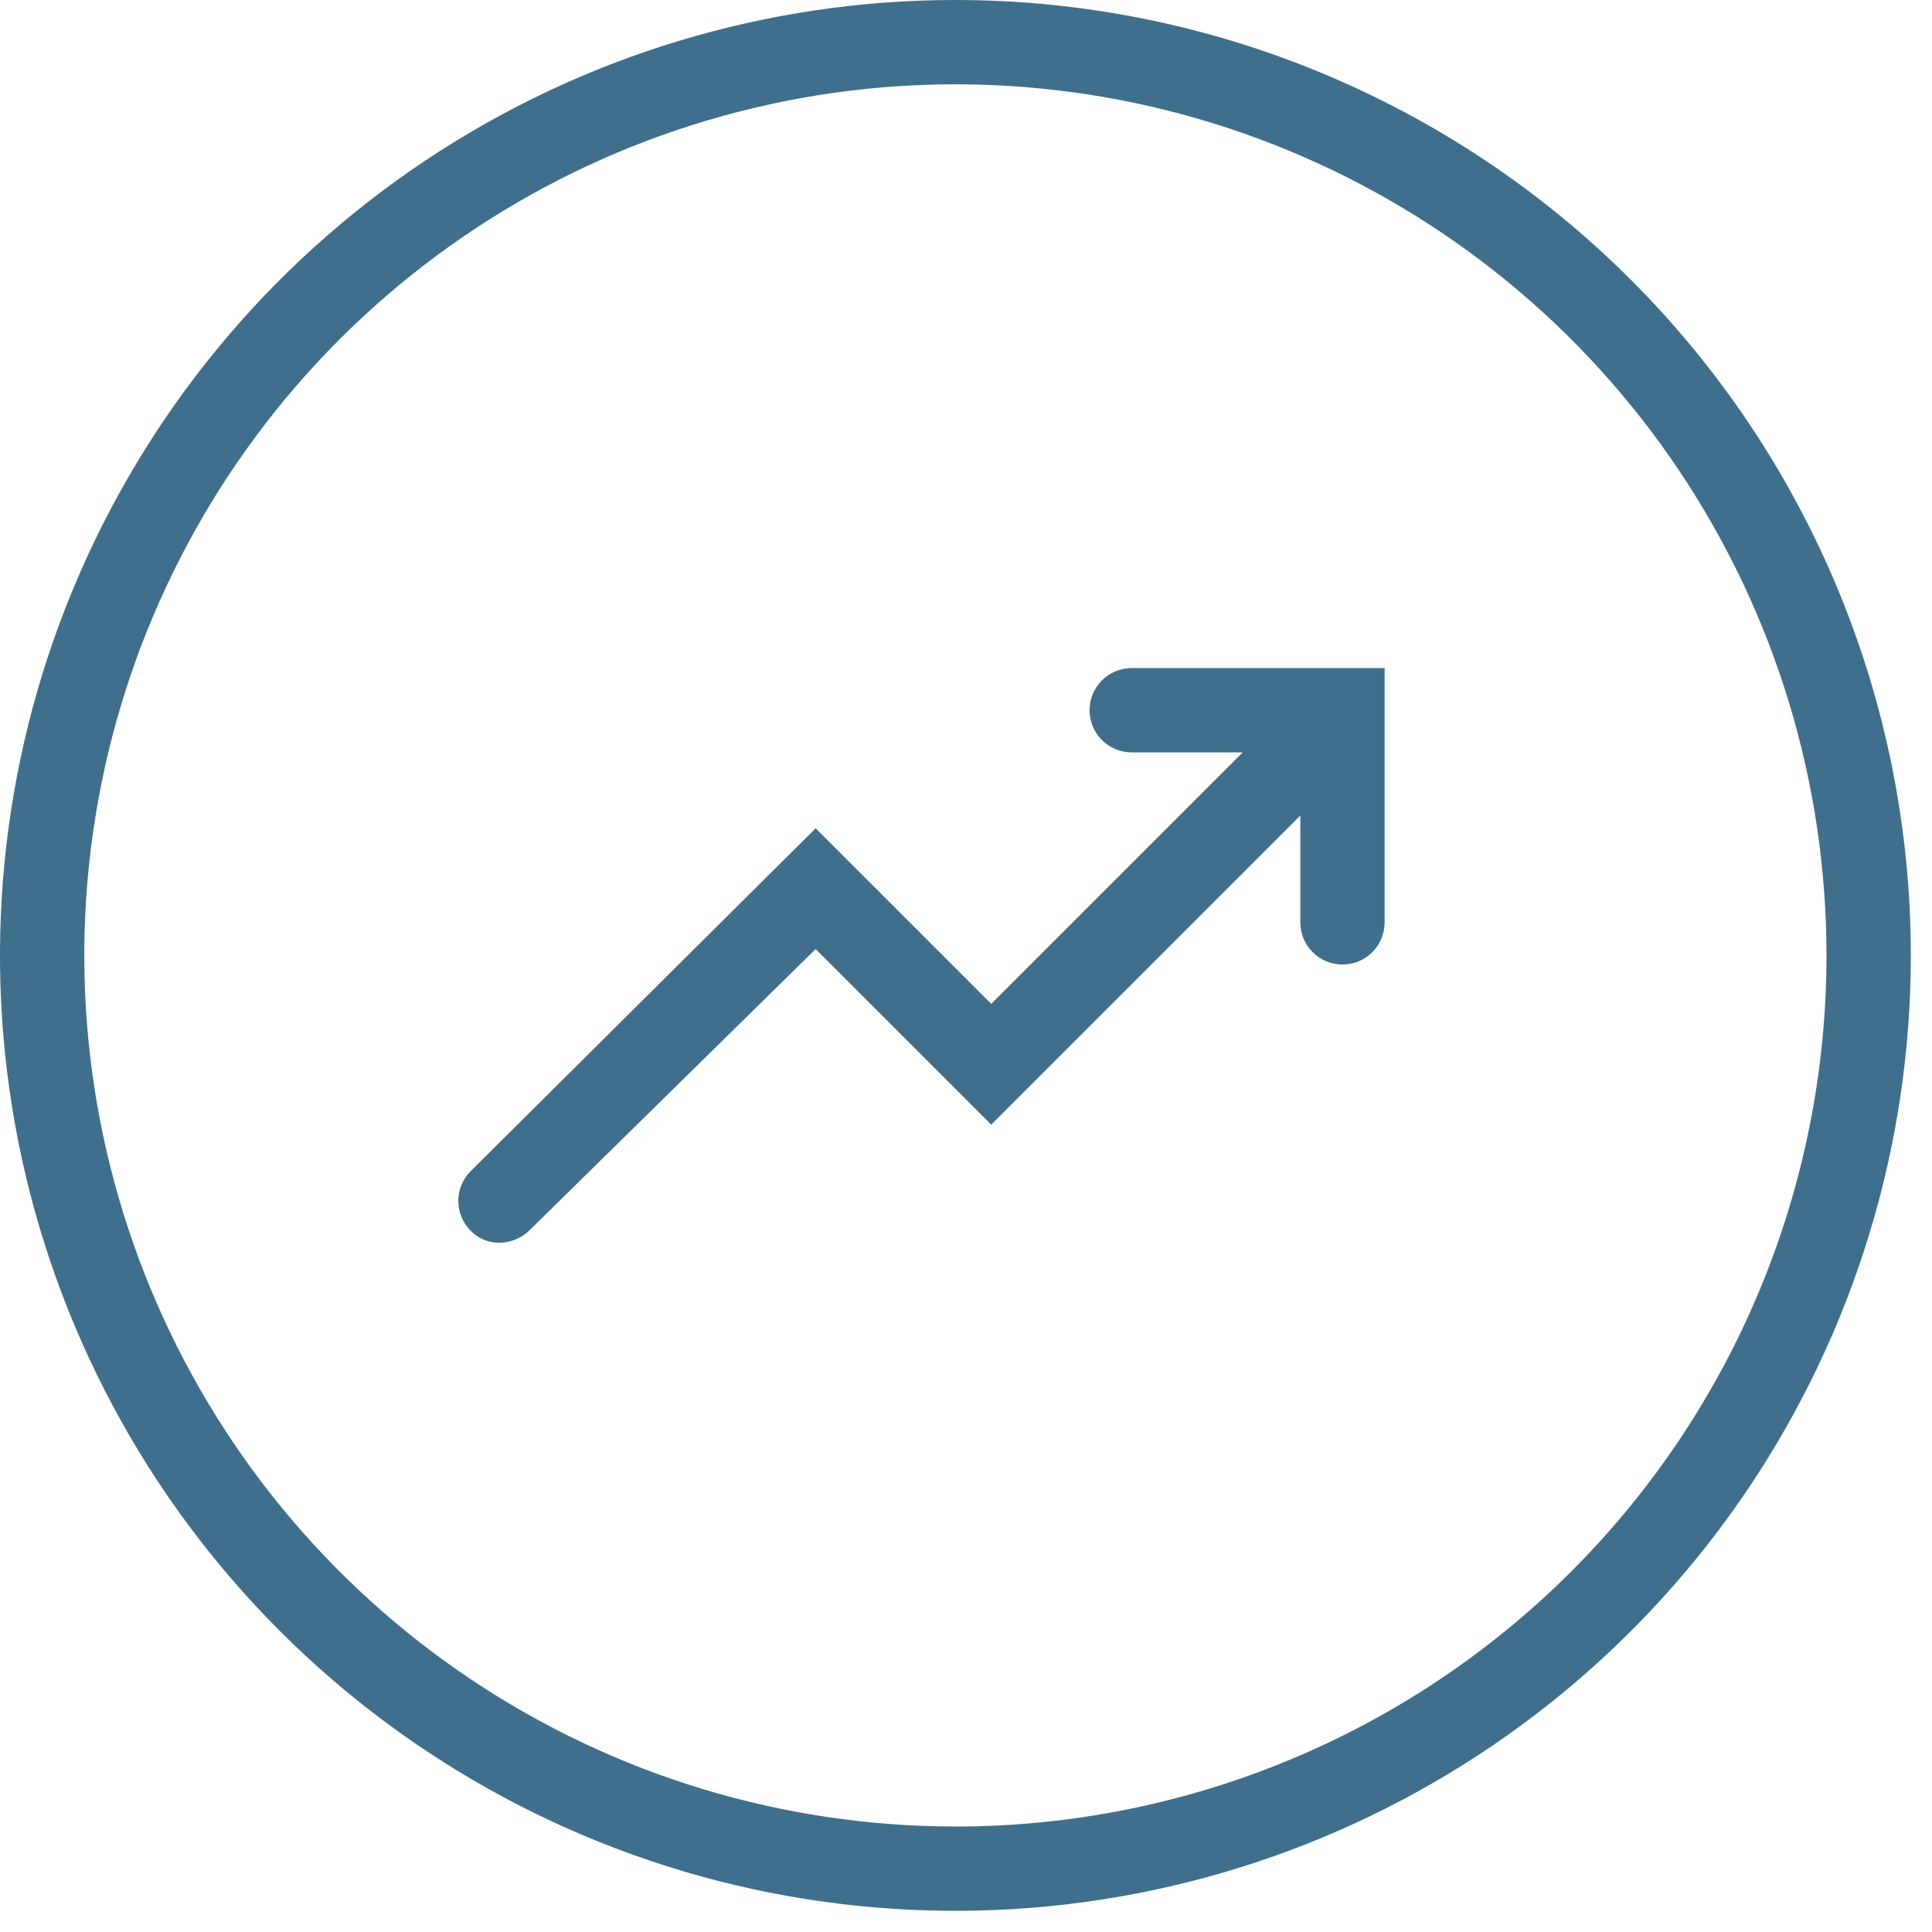
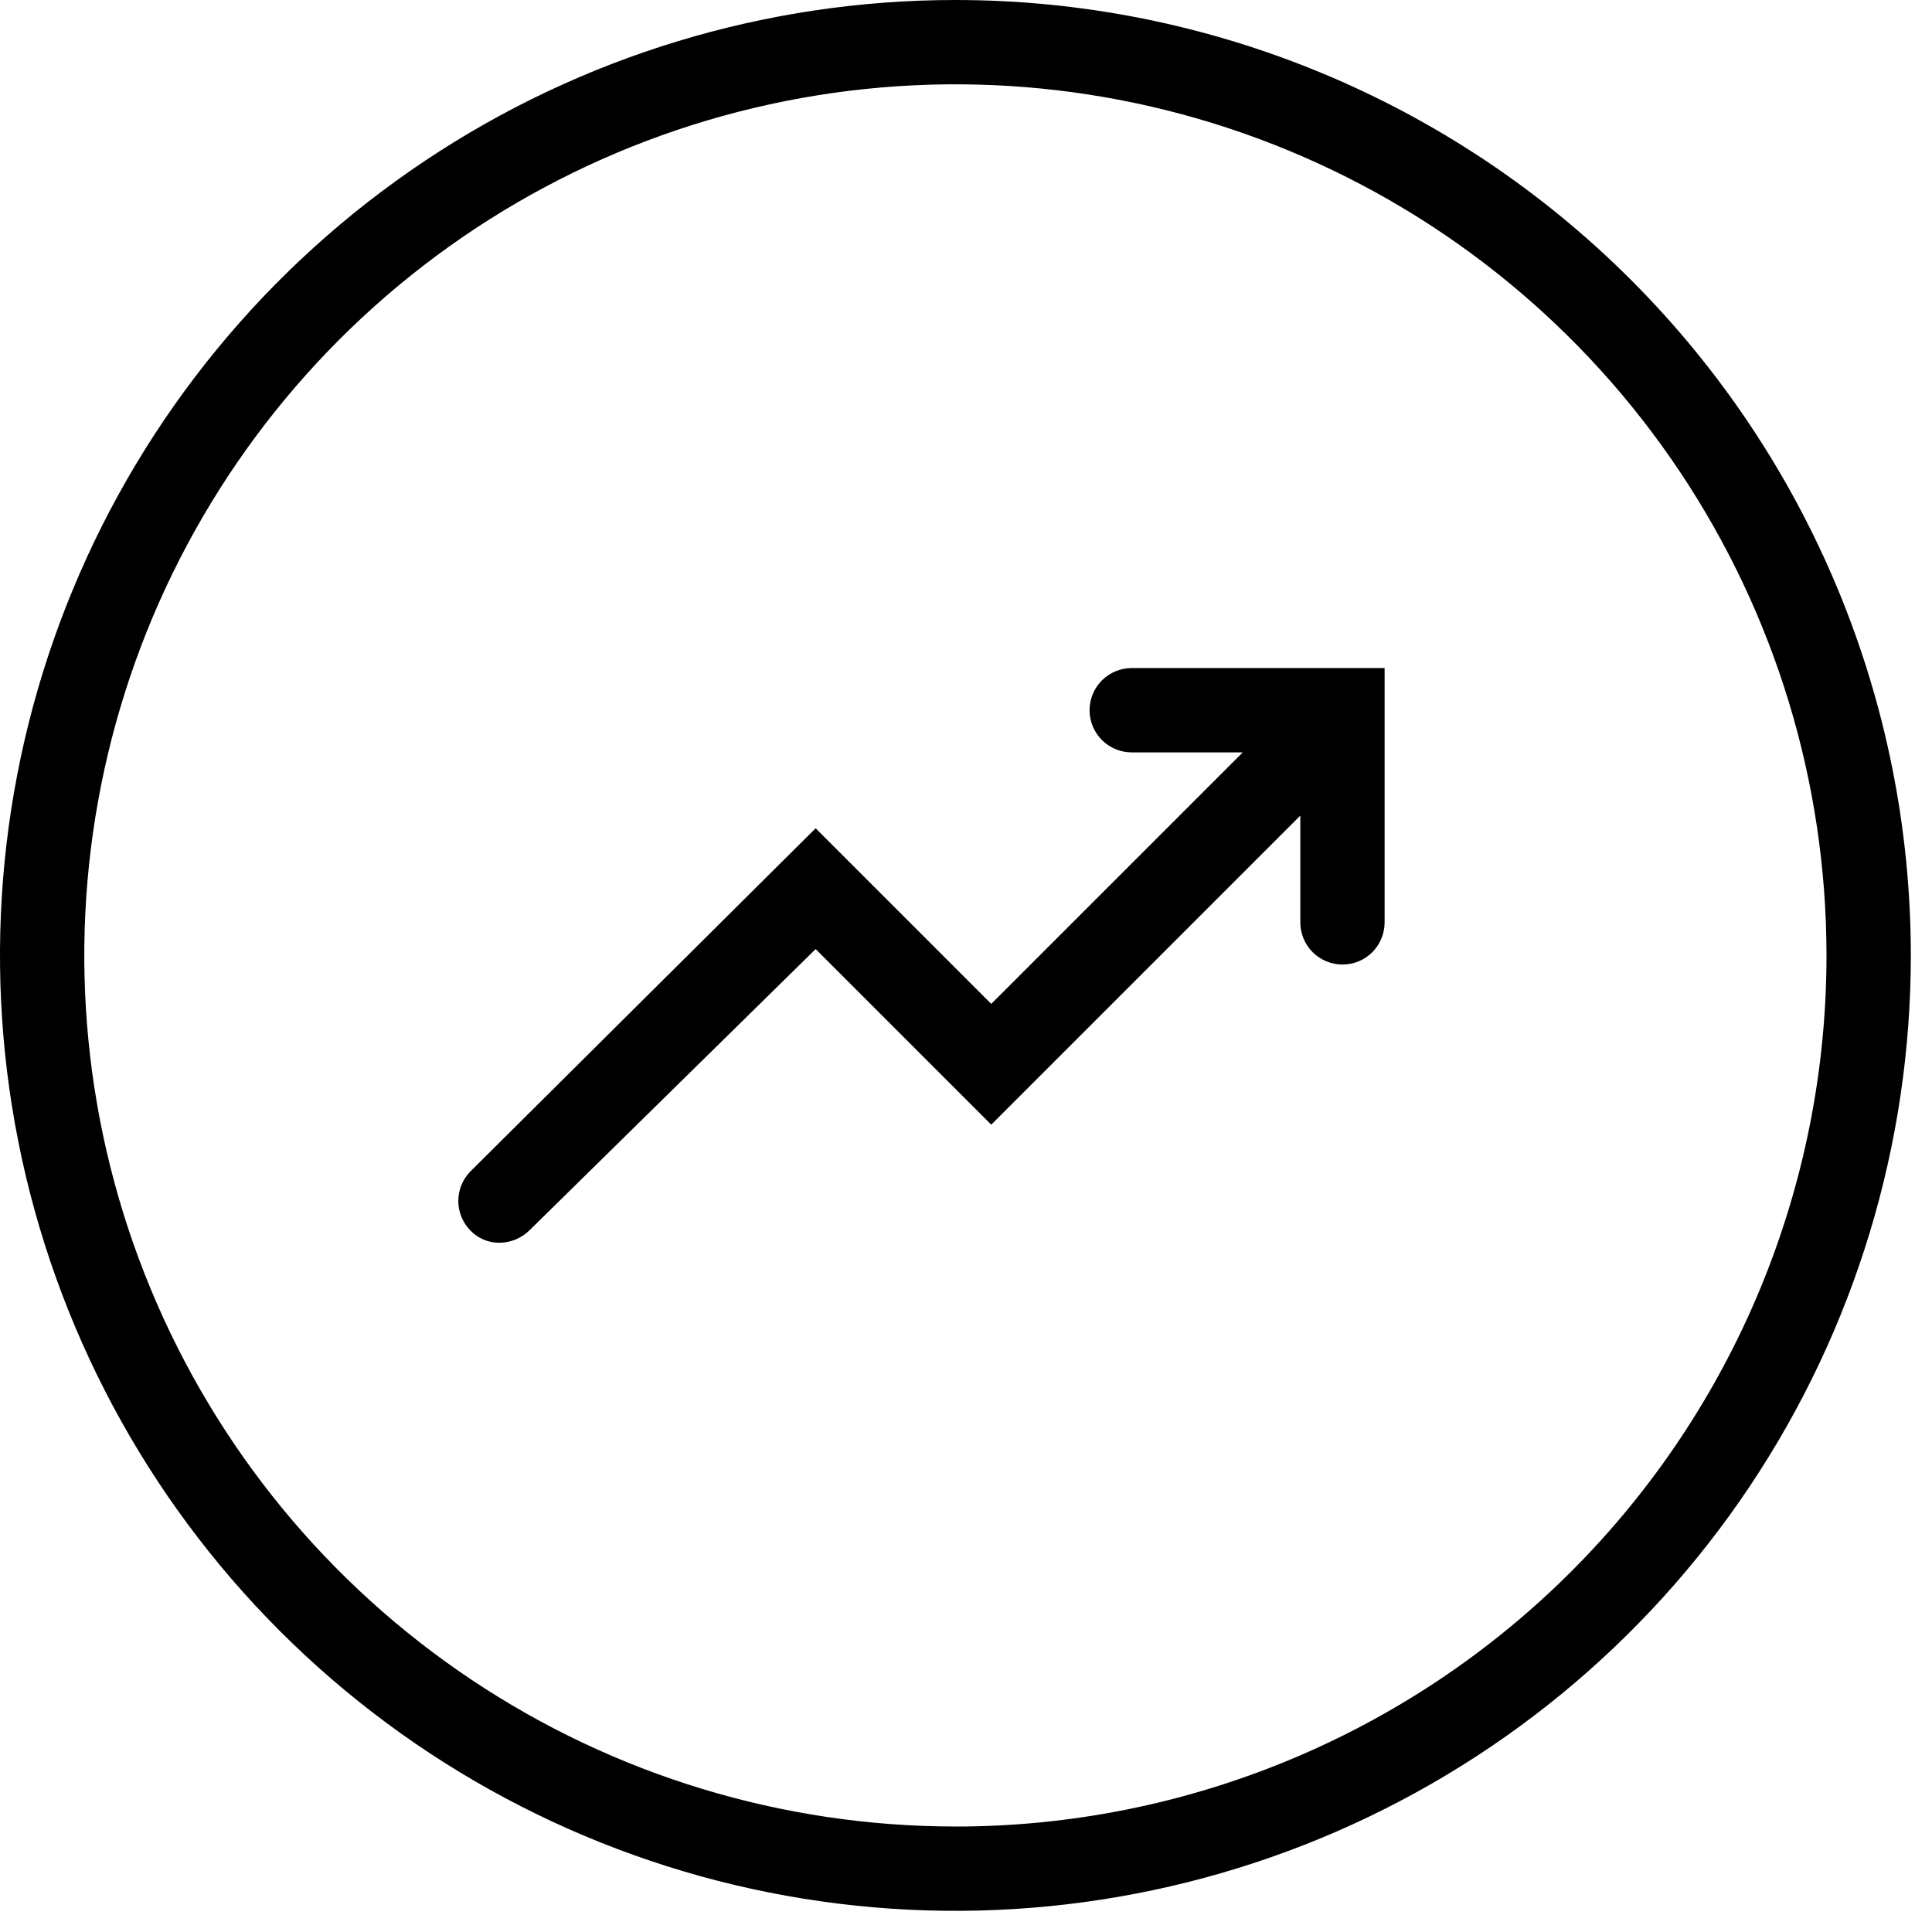
<svg xmlns="http://www.w3.org/2000/svg" viewBox="0 0 46 46">
-   <g fill="#3F6F8C">
-     <path d="M22.748 0c-4.499 0-8.897 1.334-12.638 3.834C6.369 6.333 3.453 9.886 1.732 14.043.01 18.199-.441 22.773.437 27.186c.878 4.413 3.044 8.466 6.226 11.647 3.181 3.181 7.235 5.348 11.647 6.226 4.413.878 8.986.427 13.143-1.294 4.157-1.722 7.709-4.637 10.209-8.378 2.499-3.741 3.834-8.139 3.834-12.638 0-6.033-2.397-11.819-6.663-16.085C34.567 2.397 28.781 0 22.748 0Zm0 43.488c-4.102 0-8.112-1.216-11.523-3.495-3.411-2.279-6.069-5.518-7.639-9.308-1.57-3.79-1.981-7.96-1.18-11.983.8-4.023 2.776-7.719 5.676-10.62 2.901-2.901 6.596-4.876 10.62-5.676 4.023-.8 8.193-.39 11.983 1.18 3.79 1.57 7.029 4.228 9.308 7.639 2.279 3.411 3.495 7.421 3.495 11.523 0 5.501-2.185 10.776-6.075 14.666-3.89 3.89-9.165 6.075-14.666 6.075Z" />
-     <path d="M25.942 16.91c0 .266.106.521.294.71.188.188.444.294.71.294h2.643l-5.988 5.988-4.181-4.181-8.229 8.179c-.179.187-.279.435-.279.694 0 .259.1.507.279.694.089.097.198.173.319.225.121.052.252.078.383.076.27-.003.528-.111.719-.301l6.808-6.691 4.181 4.181 7.359-7.359v2.542c0 .132.026.262.076.384.051.122.124.232.218.326.093.093.204.167.326.218.122.05.252.076.384.076.132 0 .262-.026.384-.076.122-.051.232-.124.326-.218.093-.093.167-.204.217-.326.05-.122.076-.252.076-.384v-6.055h-6.021c-.266 0-.521.106-.71.294-.188.188-.294.444-.294.71Z" />
-   </g>
+   <path d="M22.748 0c-4.499 0-8.897 1.334-12.638 3.834C6.369 6.333 3.453 9.886 1.732 14.043.01 18.199-.441 22.773.437 27.186c.878 4.413 3.044 8.466 6.226 11.647 3.181 3.181 7.235 5.348 11.647 6.226 4.413.878 8.986.427 13.143-1.294 4.157-1.722 7.709-4.637 10.209-8.378 2.499-3.741 3.834-8.139 3.834-12.638 0-6.033-2.397-11.819-6.663-16.085C34.567 2.397 28.781 0 22.748 0Zm0 43.488c-4.102 0-8.112-1.216-11.523-3.495-3.411-2.279-6.069-5.518-7.639-9.308-1.57-3.79-1.981-7.96-1.18-11.983.8-4.023 2.776-7.719 5.676-10.62 2.901-2.901 6.596-4.876 10.62-5.676 4.023-.8 8.193-.39 11.983 1.18 3.79 1.57 7.029 4.228 9.308 7.639 2.279 3.411 3.495 7.421 3.495 11.523 0 5.501-2.185 10.776-6.075 14.666-3.89 3.89-9.165 6.075-14.666 6.075Z" />
+   <path d="M25.942 16.91c0 .266.106.521.294.71.188.188.444.294.71.294h2.643l-5.988 5.988-4.181-4.181-8.229 8.179c-.179.187-.279.435-.279.694 0 .259.1.507.279.694.089.097.198.173.319.225.121.052.252.078.383.076.27-.003.528-.111.719-.301l6.808-6.691 4.181 4.181 7.359-7.359v2.542c0 .132.026.262.076.384.051.122.124.232.218.326.093.093.204.167.326.218.122.05.252.076.384.076.132 0 .262-.026.384-.076.122-.051.232-.124.326-.218.093-.093.167-.204.217-.326.05-.122.076-.252.076-.384v-6.055h-6.021c-.266 0-.521.106-.71.294-.188.188-.294.444-.294.71Z" />
</svg>
